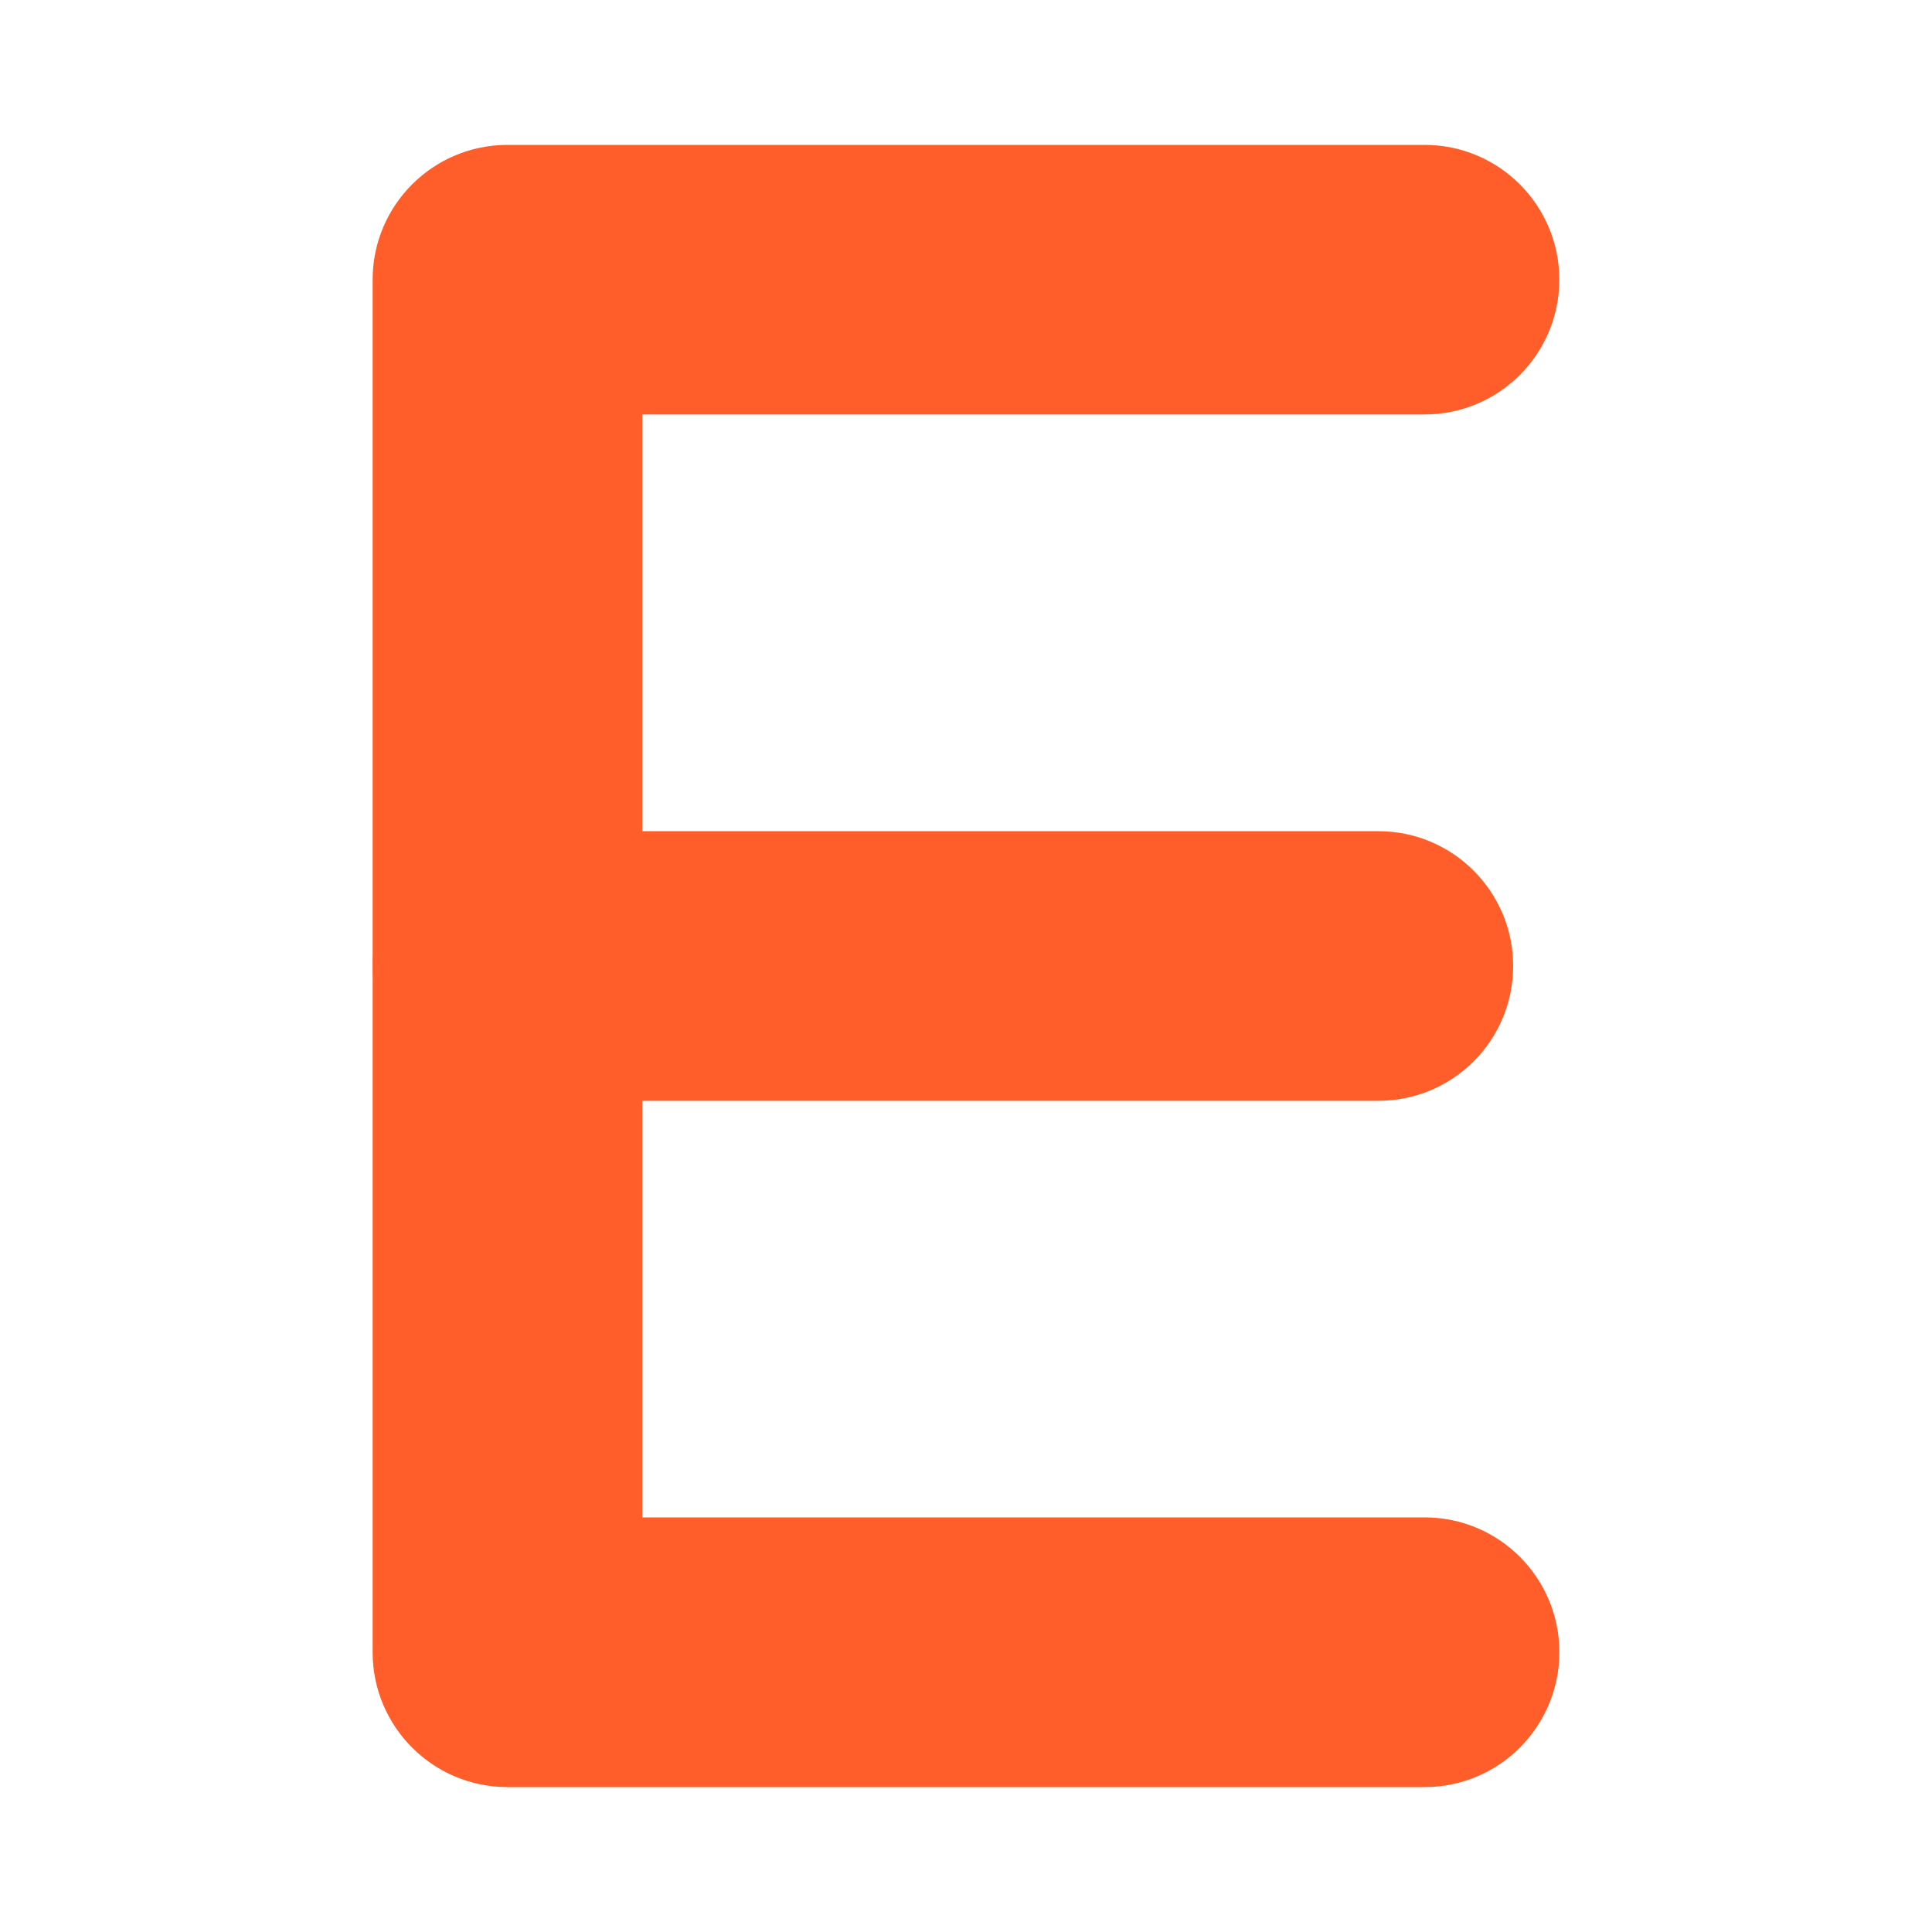
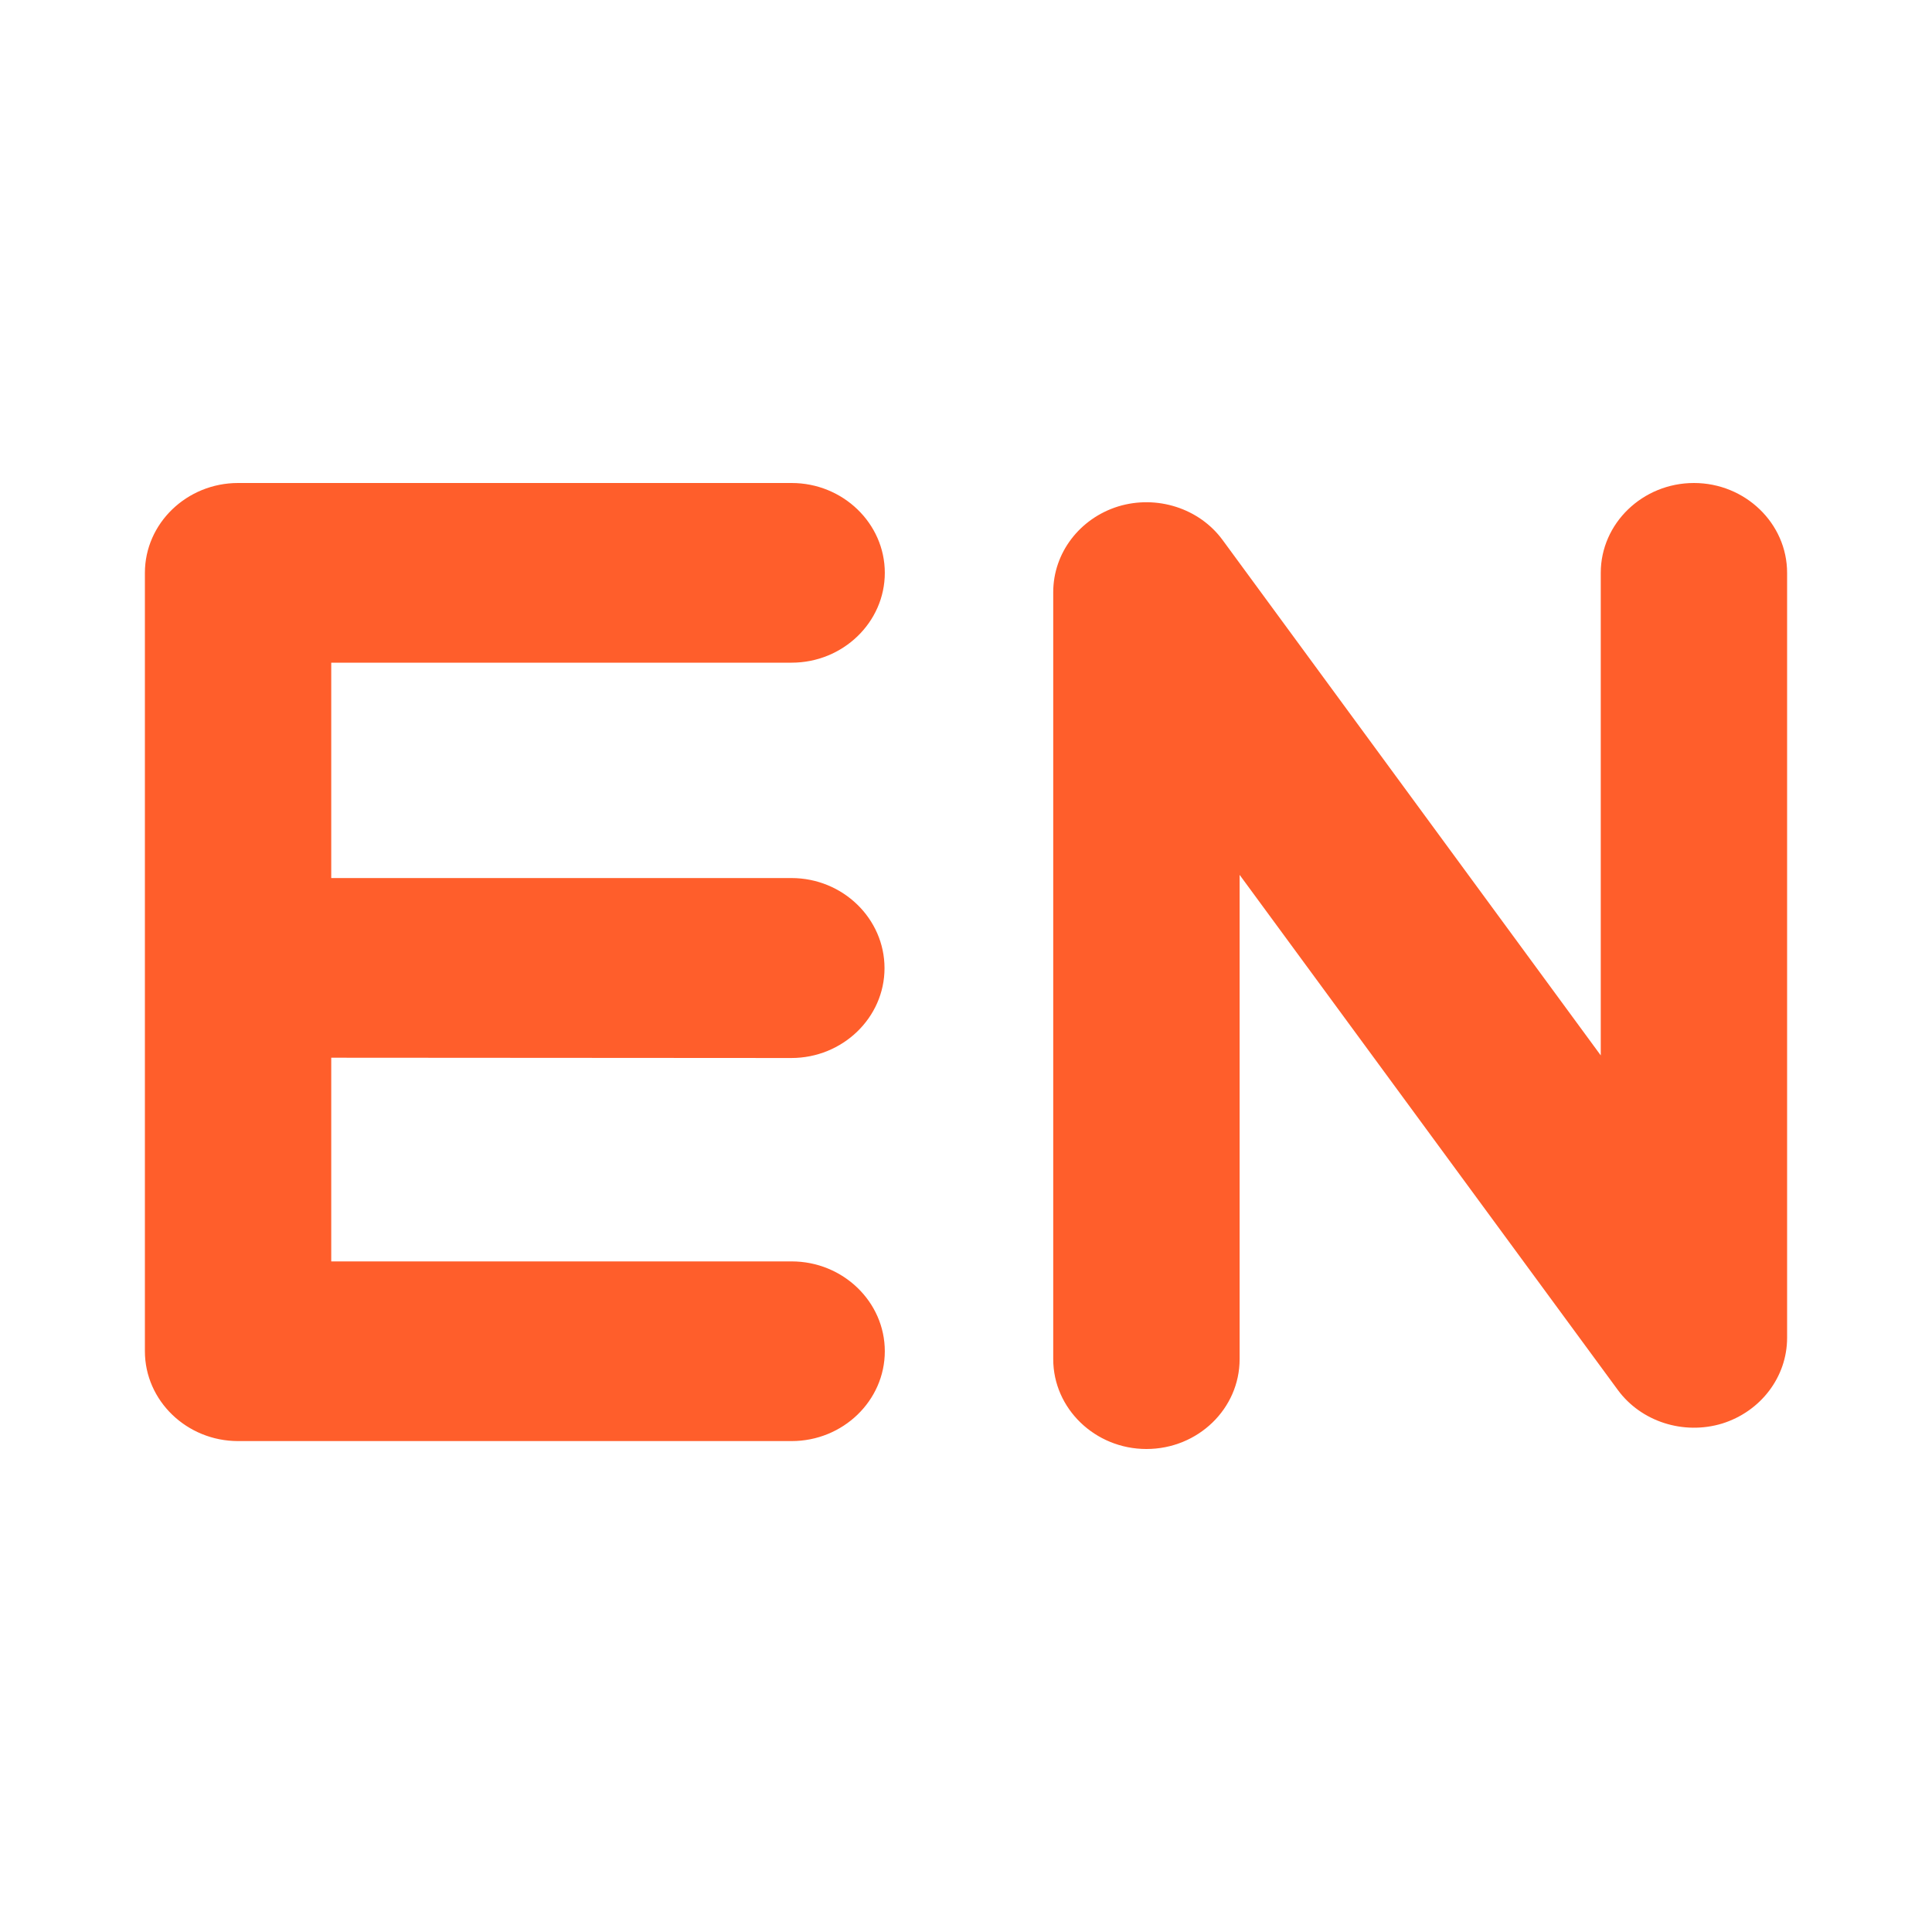
<svg xmlns="http://www.w3.org/2000/svg" width="40" height="40" viewBox="0 0 40 40" fill="none">
-   <path d="M29.495 37H10.505C8.965 37 7.715 35.75 7.715 34.209V5.791C7.715 4.249 8.965 3 10.505 3H29.494C31.035 3 32.284 4.25 32.284 5.791C32.284 7.331 31.035 8.581 29.494 8.581H13.297V31.416H29.495C31.036 31.416 32.285 32.666 32.285 34.207C32.285 35.748 31.036 37 29.495 37Z" fill="#FF5E2B" />
-   <path d="M28.537 22.791H10.505C8.965 22.791 7.715 21.541 7.715 20C7.715 18.458 8.965 17.209 10.505 17.209H28.537C30.078 17.209 31.328 18.459 31.328 20C31.329 21.542 30.079 22.791 28.537 22.791Z" fill="#FF5E2B" />
+   <path d="M16.384 21.905C17.446 21.905 18.313 21.069 18.313 20.045C18.313 19.021 17.452 18.179 16.384 18.179H6.858V13.72H16.39C17.452 13.72 18.319 12.884 18.319 11.86C18.319 10.836 17.452 10 16.39 10H4.929C3.867 10 3 10.836 3 11.86V27.976C3 29 3.867 29.836 4.929 29.836H16.39C17.452 29.836 18.319 29 18.319 27.976C18.319 26.952 17.452 26.116 16.39 26.116H6.858V21.899L16.384 21.905ZM23.735 30C22.674 30 21.806 29.164 21.806 28.14V12.26C21.806 11.448 22.353 10.733 23.151 10.485C23.949 10.242 24.829 10.521 25.313 11.181L33.142 21.851V11.86C33.142 10.836 34.009 10 35.071 10C36.133 10 37 10.836 37 11.86V27.698C37 28.509 36.453 29.224 35.655 29.473C34.857 29.715 33.978 29.436 33.494 28.776L25.665 18.113V28.14C25.665 29.164 24.804 30 23.735 30Z" fill="#FF5E2B" />
</svg>
